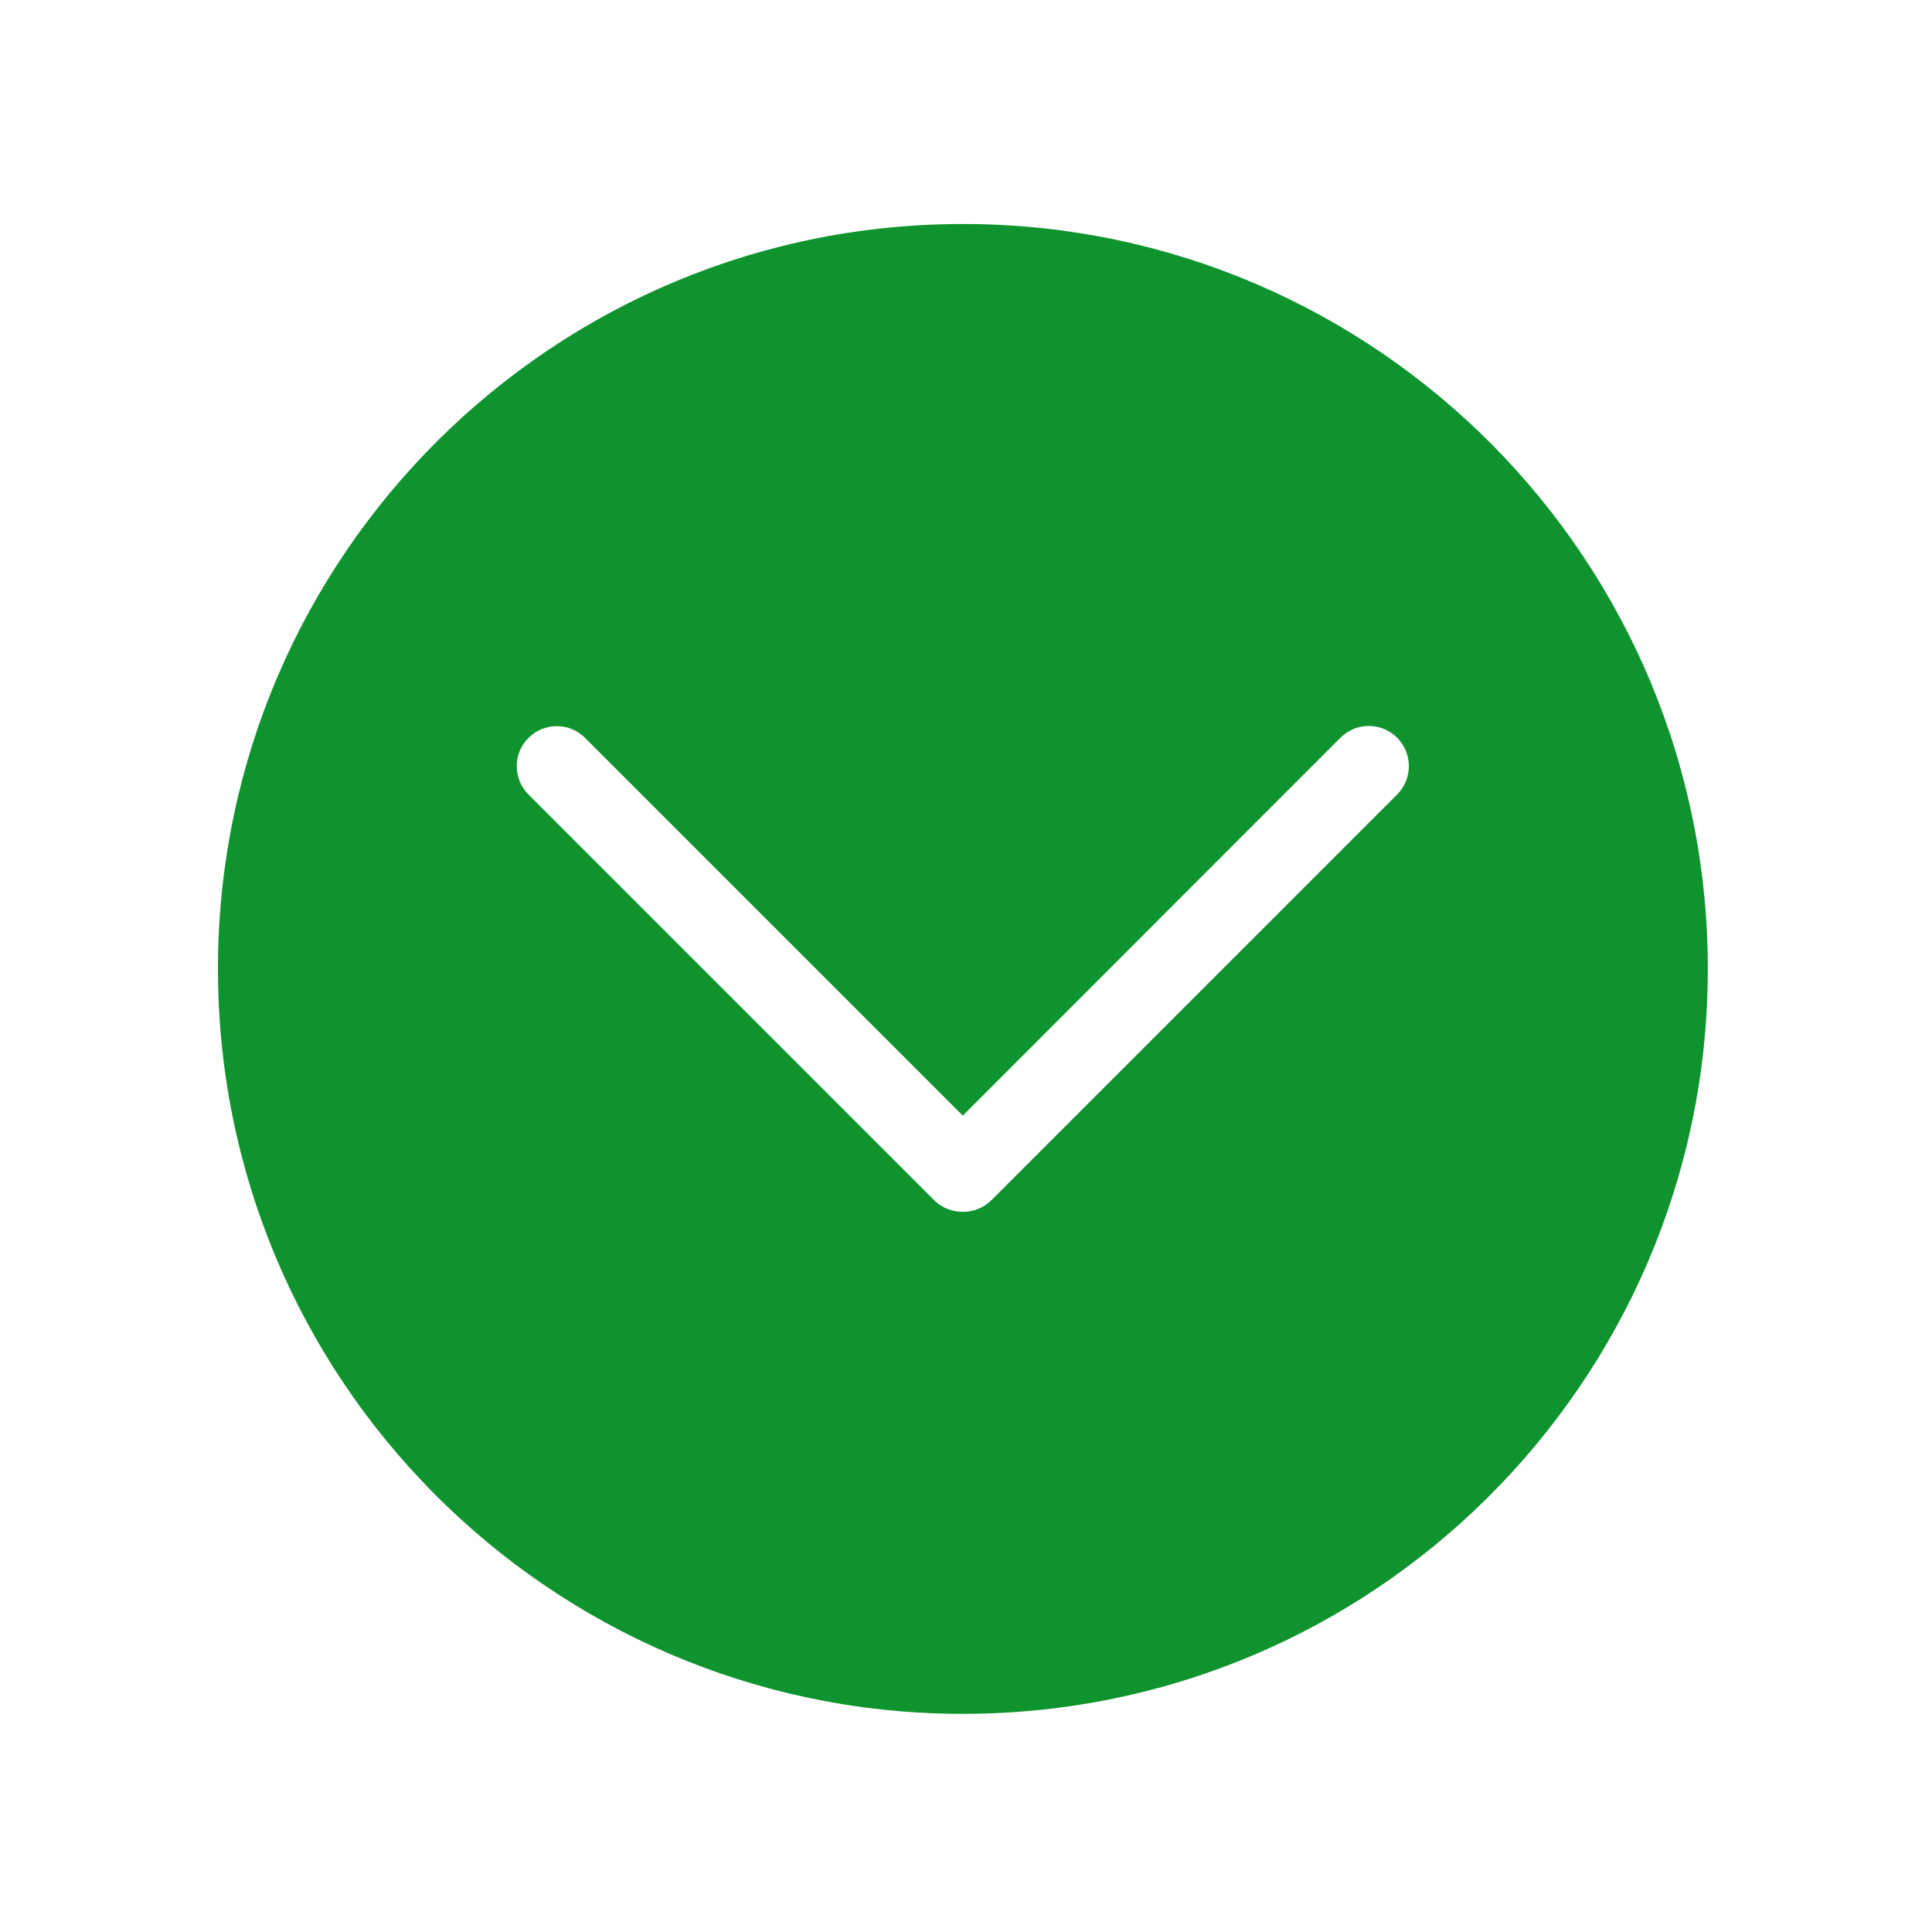
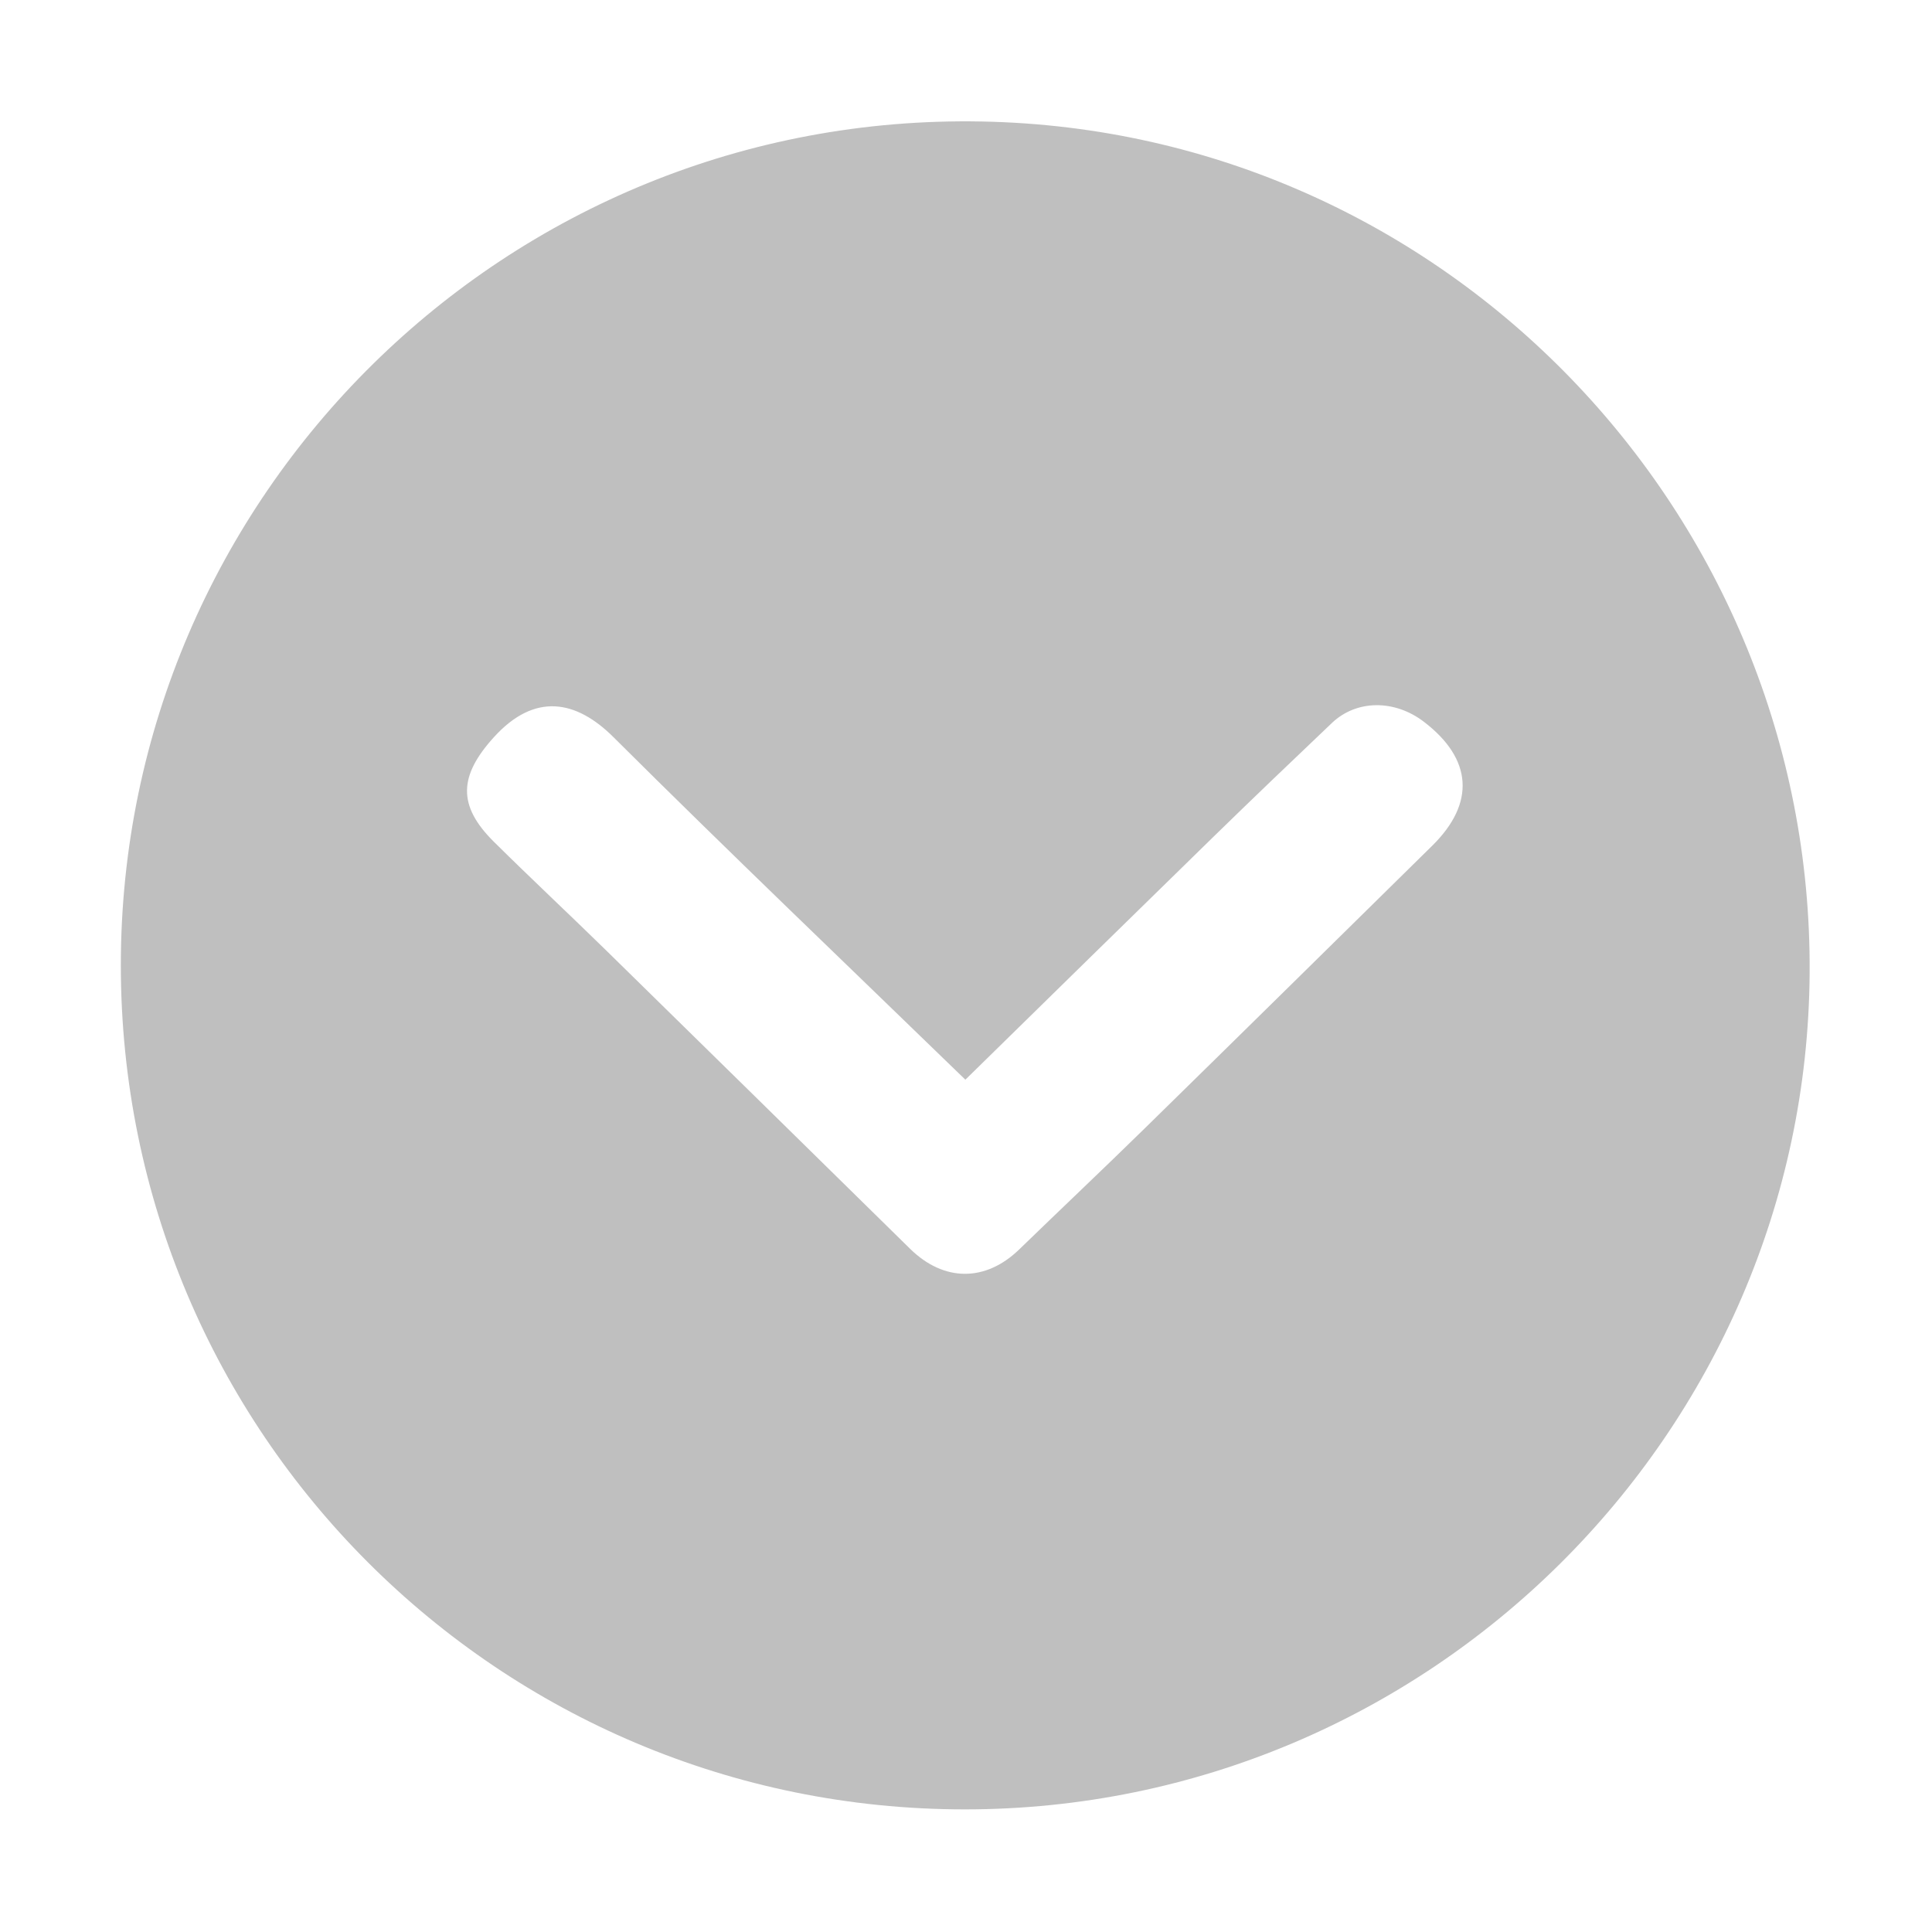
- <svg xmlns="http://www.w3.org/2000/svg" t="1600044437368" class="icon" viewBox="0 0 1024 1024" version="1.1" p-id="6488" width="200" height="200">
+ <svg xmlns="http://www.w3.org/2000/svg" t="1600048219969" class="icon" viewBox="0 0 1024 1024" version="1.1" p-id="11544" width="200" height="200">
  <defs>
    <style type="text/css" />
  </defs>
-   <path d="M905.1 505.7c-4.3-218-184.6-391.2-402.6-386.9-218 4.3-391.2 184.6-386.9 402.6s184.6 391.2 402.6 386.9 391.2-184.6 386.9-402.6z m-164.6-84.6l-215 215c-4.2 4.2-9.7 6.2-15.2 6.2s-11-2-15.2-6.2l-215-215c-8.3-8.3-8.3-21.8 0-30 8.3-8.3 21.8-8.3 30 0l200.2 200.2L710.5 391c8.3-8.3 21.8-8.3 30 0 8.3 8.3 8.3 21.8 0 30.1z" fill="#0e932e" p-id="6489" />
+   <path d="M511.405 959.011C264.15 959.01 64.093 758.975 64.045 511.672 63.996 262.876 268.438 59.55 520.421 64.396c246.366 4.738 440.333 208.477 438.726 451.292C957.533 759.509 757.332 959.012 511.405 959.011zM511.665 572.258c-62.948-61.081-125.385-120.685-186.538-181.575-19.584-19.5-41.573-23.99-63.396 0.094-18.409 20.319-19.471 36.057 0.036 55.379 19.728 19.541 40.032 38.5 59.87 57.93 53.642 52.542 107.171 105.198 160.742 157.813 17.908 17.589 39.974 17.63 57.837 0.307 22.018-21.352 44.327-42.408 66.236-63.872 50.983-49.945 101.825-100.034 152.679-150.111 22.957-22.607 21.291-46.07-4.53-65.733-15.505-11.808-35.64-11.674-48.641 0.684-21.05 20.008-42.042 40.082-62.829 60.362C599.467 486.131 555.952 528.877 511.665 572.258z" p-id="11545" fill="#bfbfbf" />
</svg>
